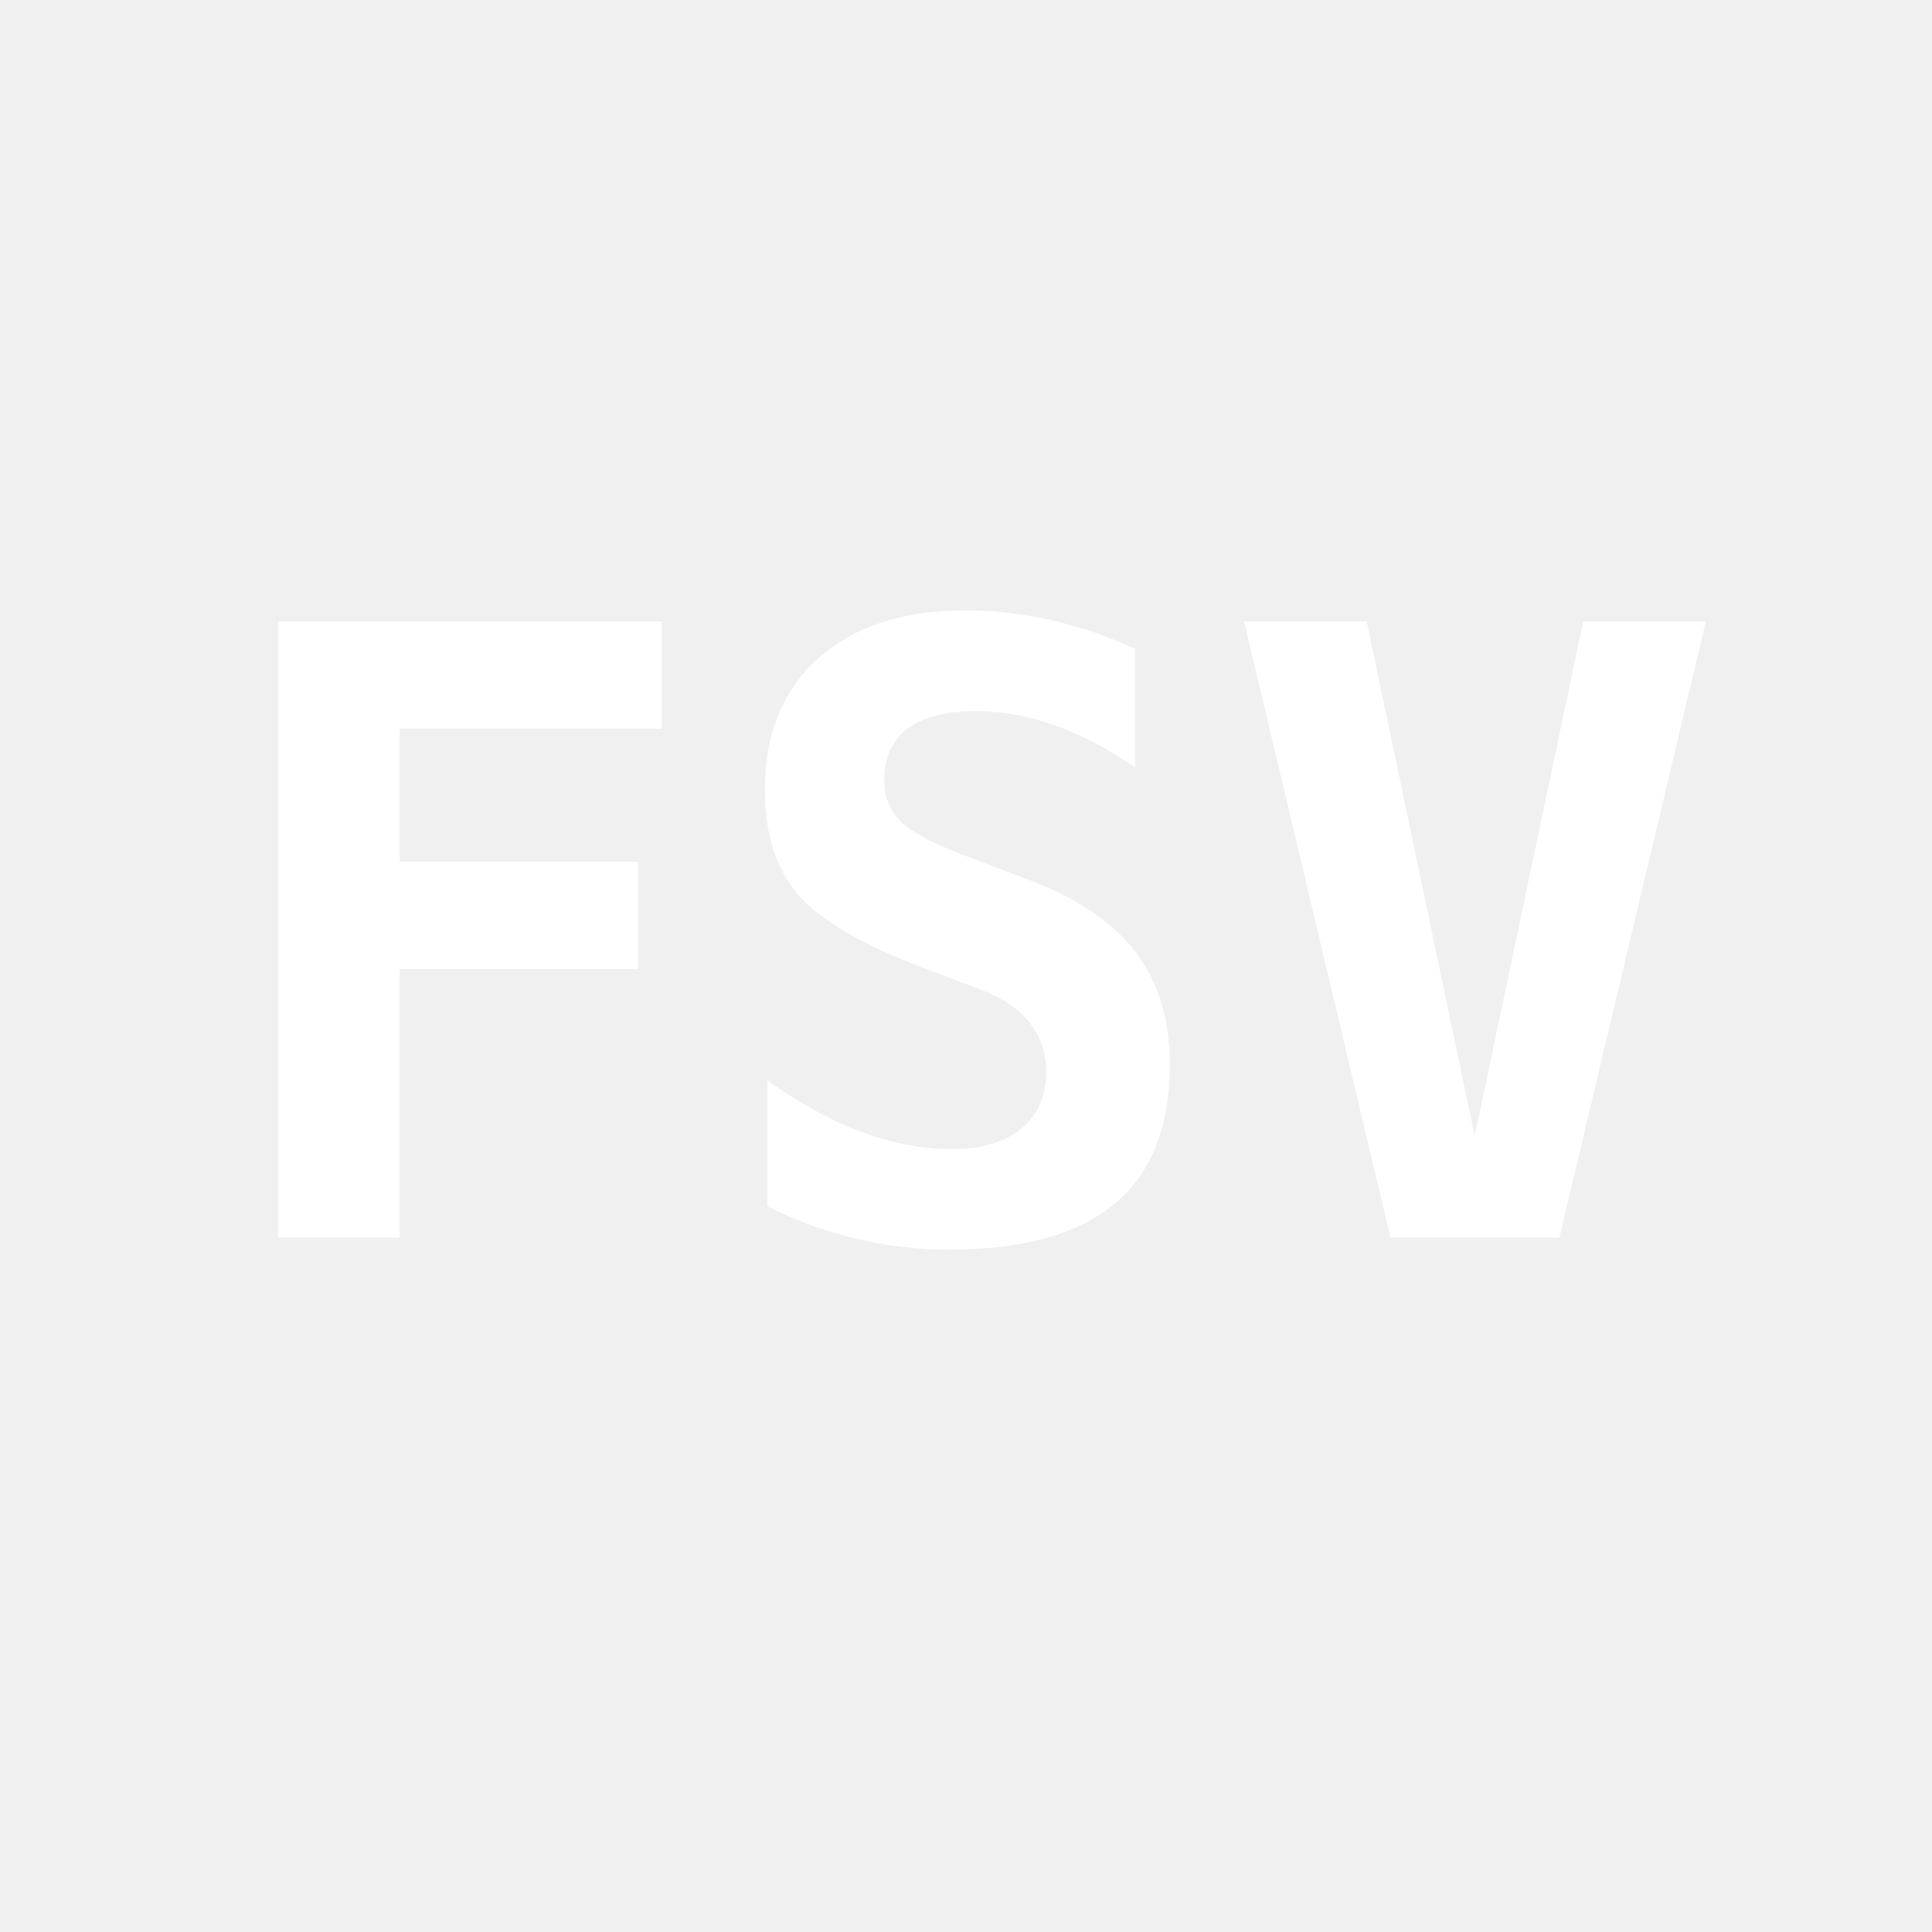
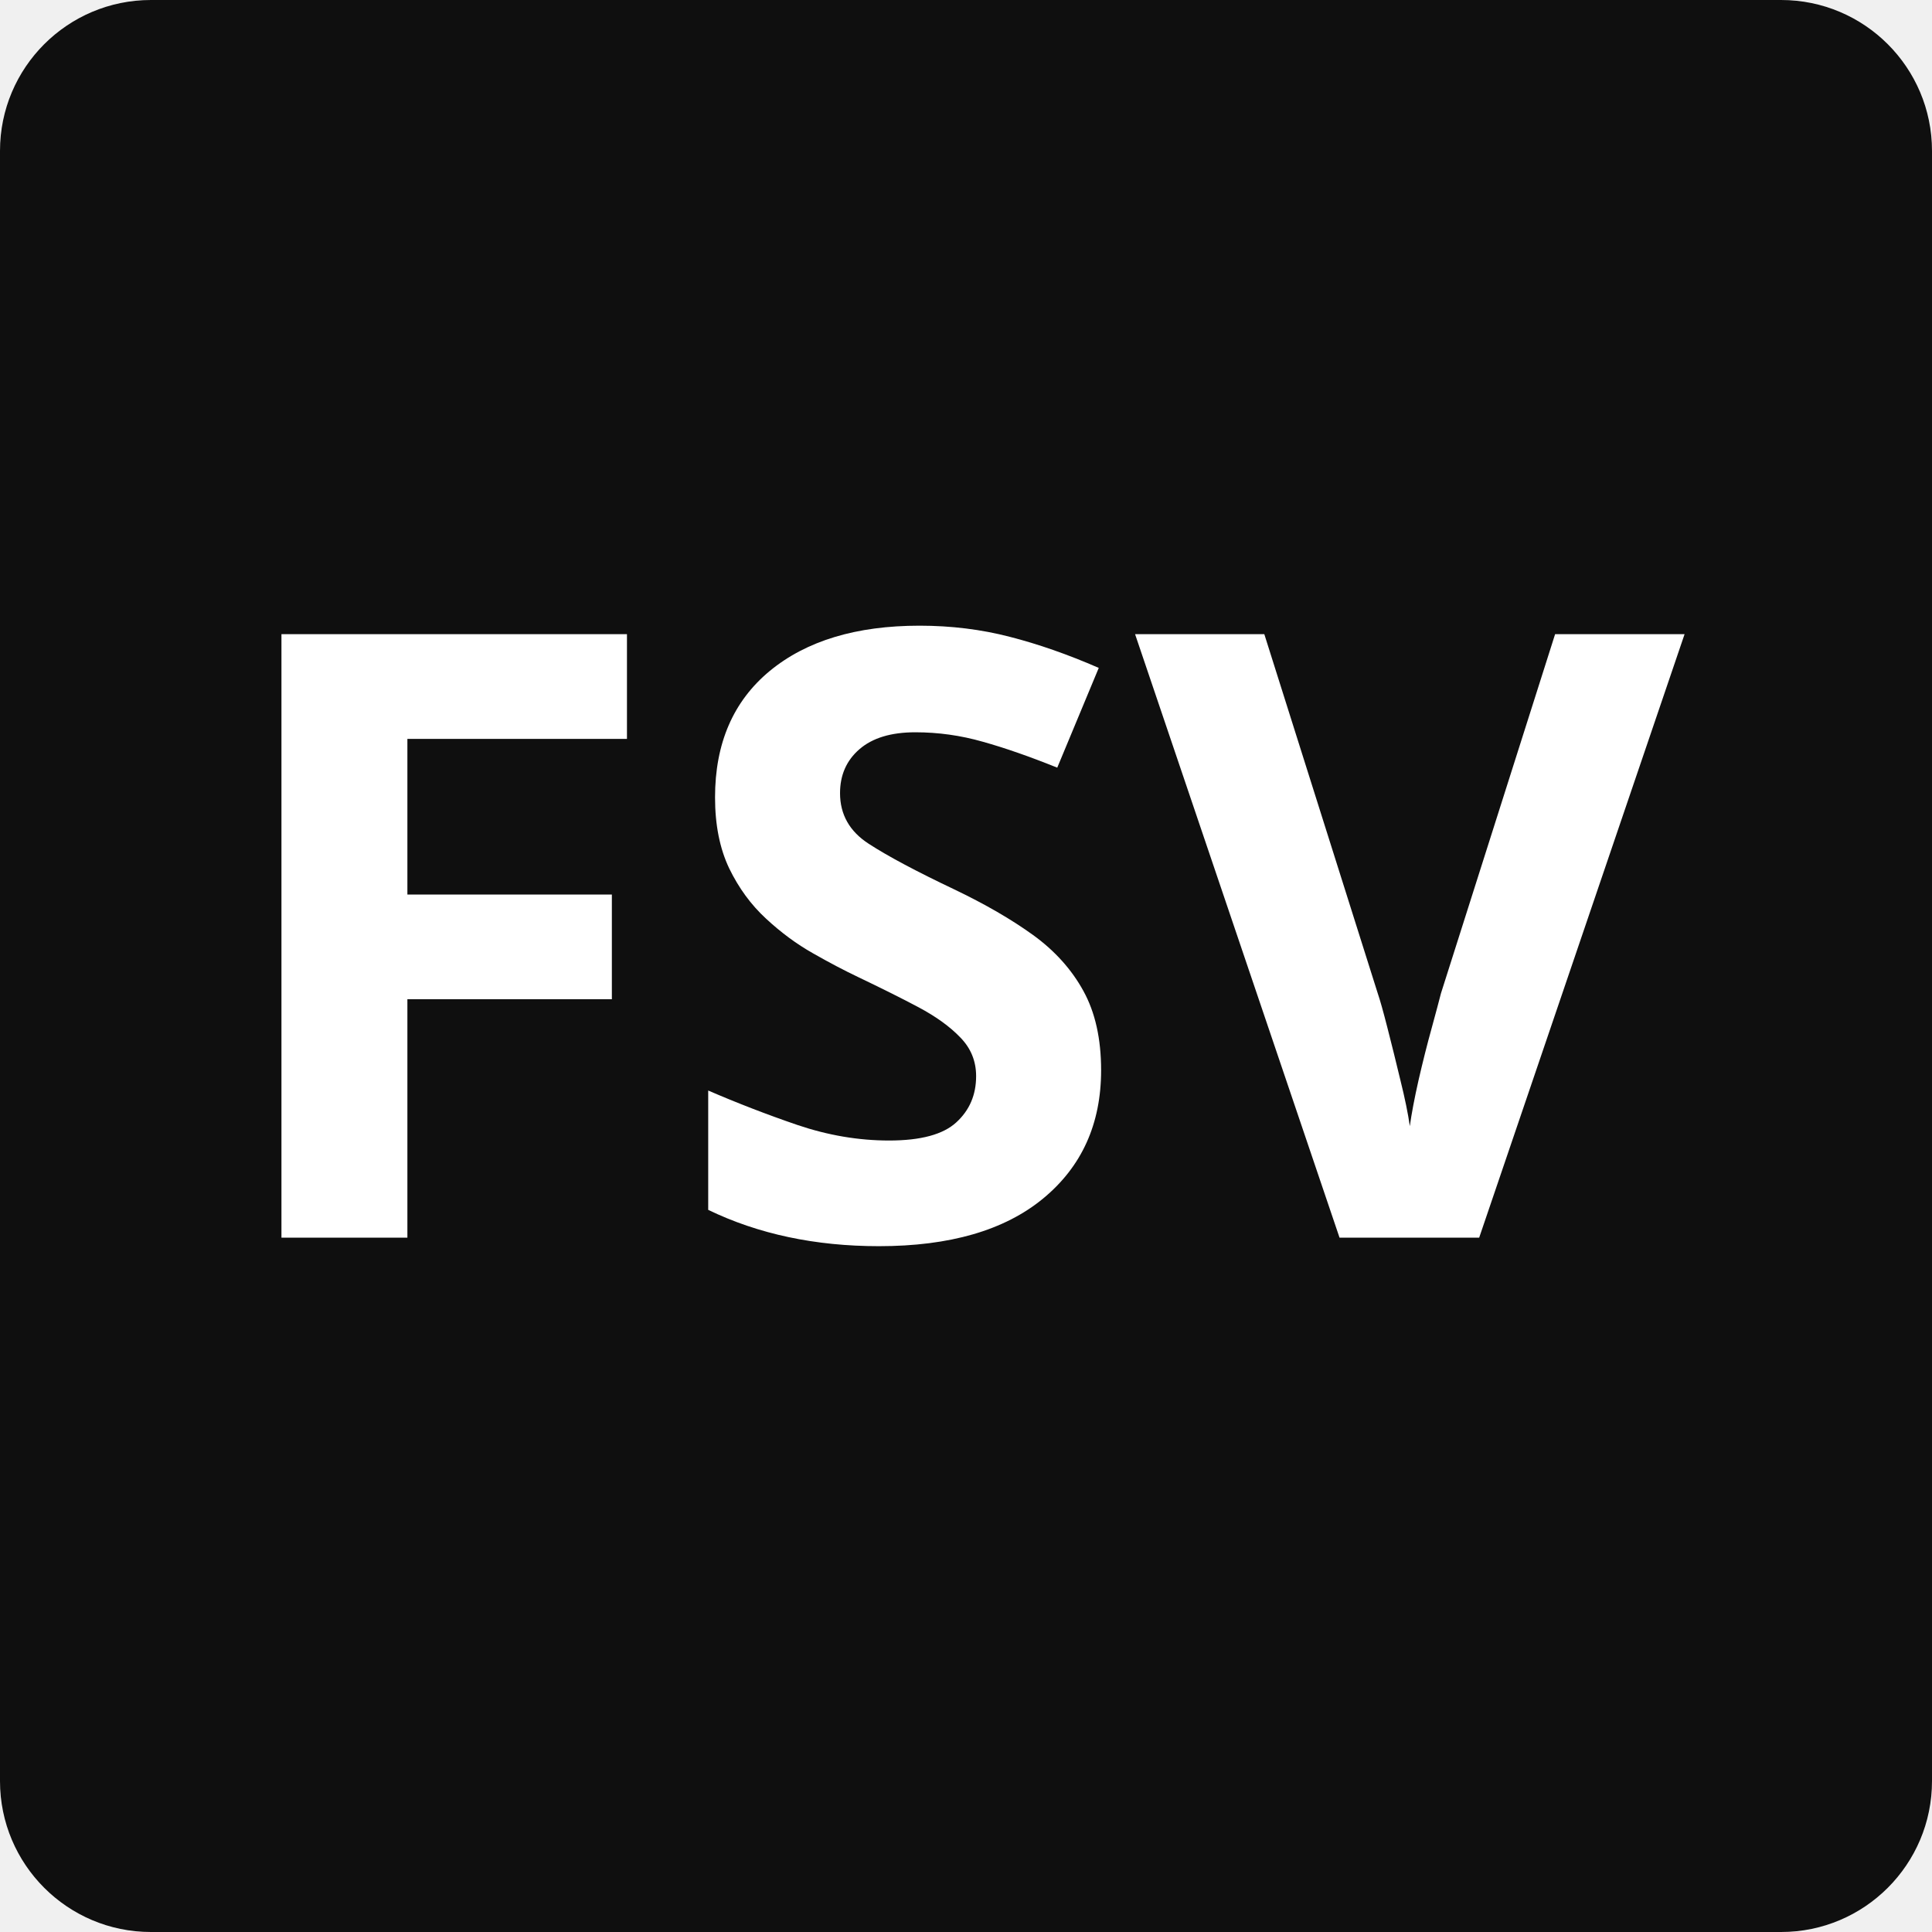
- <svg xmlns="http://www.w3.org/2000/svg" viewBox="0 0 128 128">
-   <text fill="#ffffff" font-family="JetBrains Mono, monospace" font-weight="700" font-size="56" x="64" y="82" text-anchor="middle">FSV</text>
+ <svg xmlns="http://www.w3.org/2000/svg" id="Layer_1" version="1.1" viewBox="0 0 128 128">
+   <defs>
+     <style>
+       .st0 {
+         fill: #fff;
+         font-family: JetBrainsMono-Bold, 'JetBrains Mono';
+         font-size: 56px;
+         font-weight: 700;
+         isolation: isolate;
+       }
+ 
+       .st1 {
+         fill: #0f0f0f;
+       }
+     </style>
+   </defs>
+   <rect class="st1" width="128" height="128" rx="10" ry="10" />
+   <text class="st0" transform="translate(13.6 82)">
+     <tspan x="0" y="0">FSV</tspan>
+   </text>
</svg>
